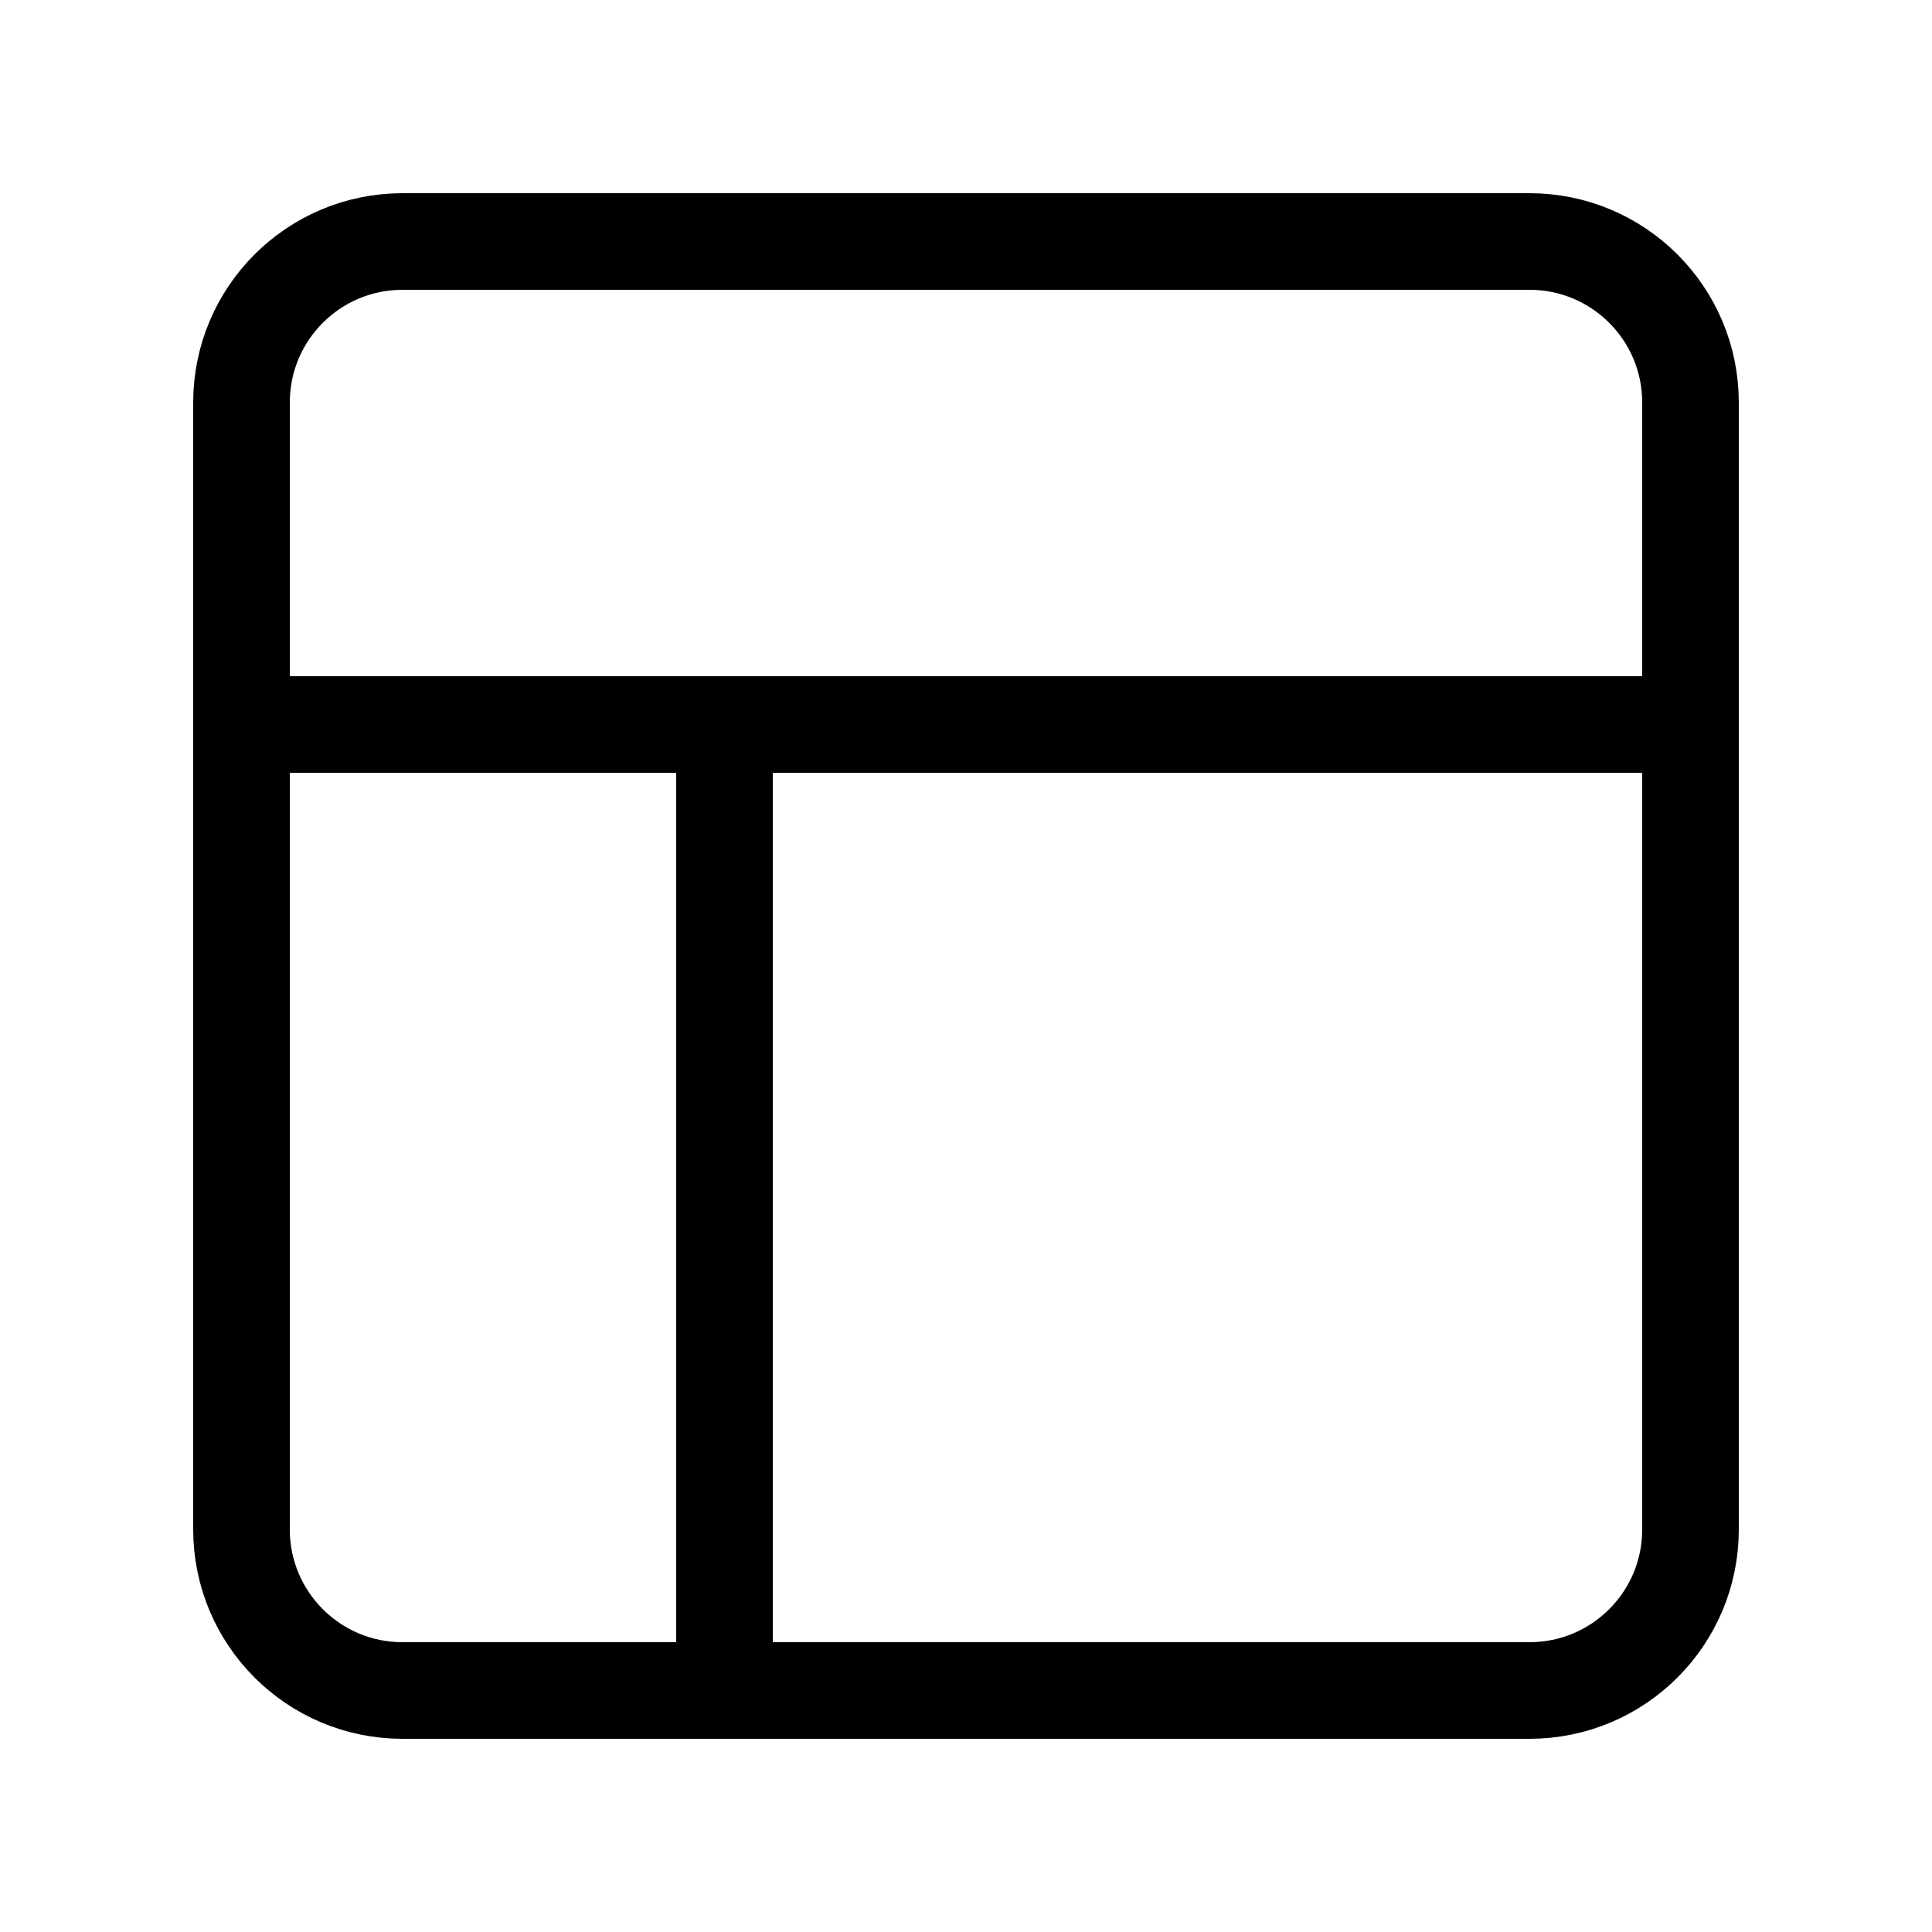
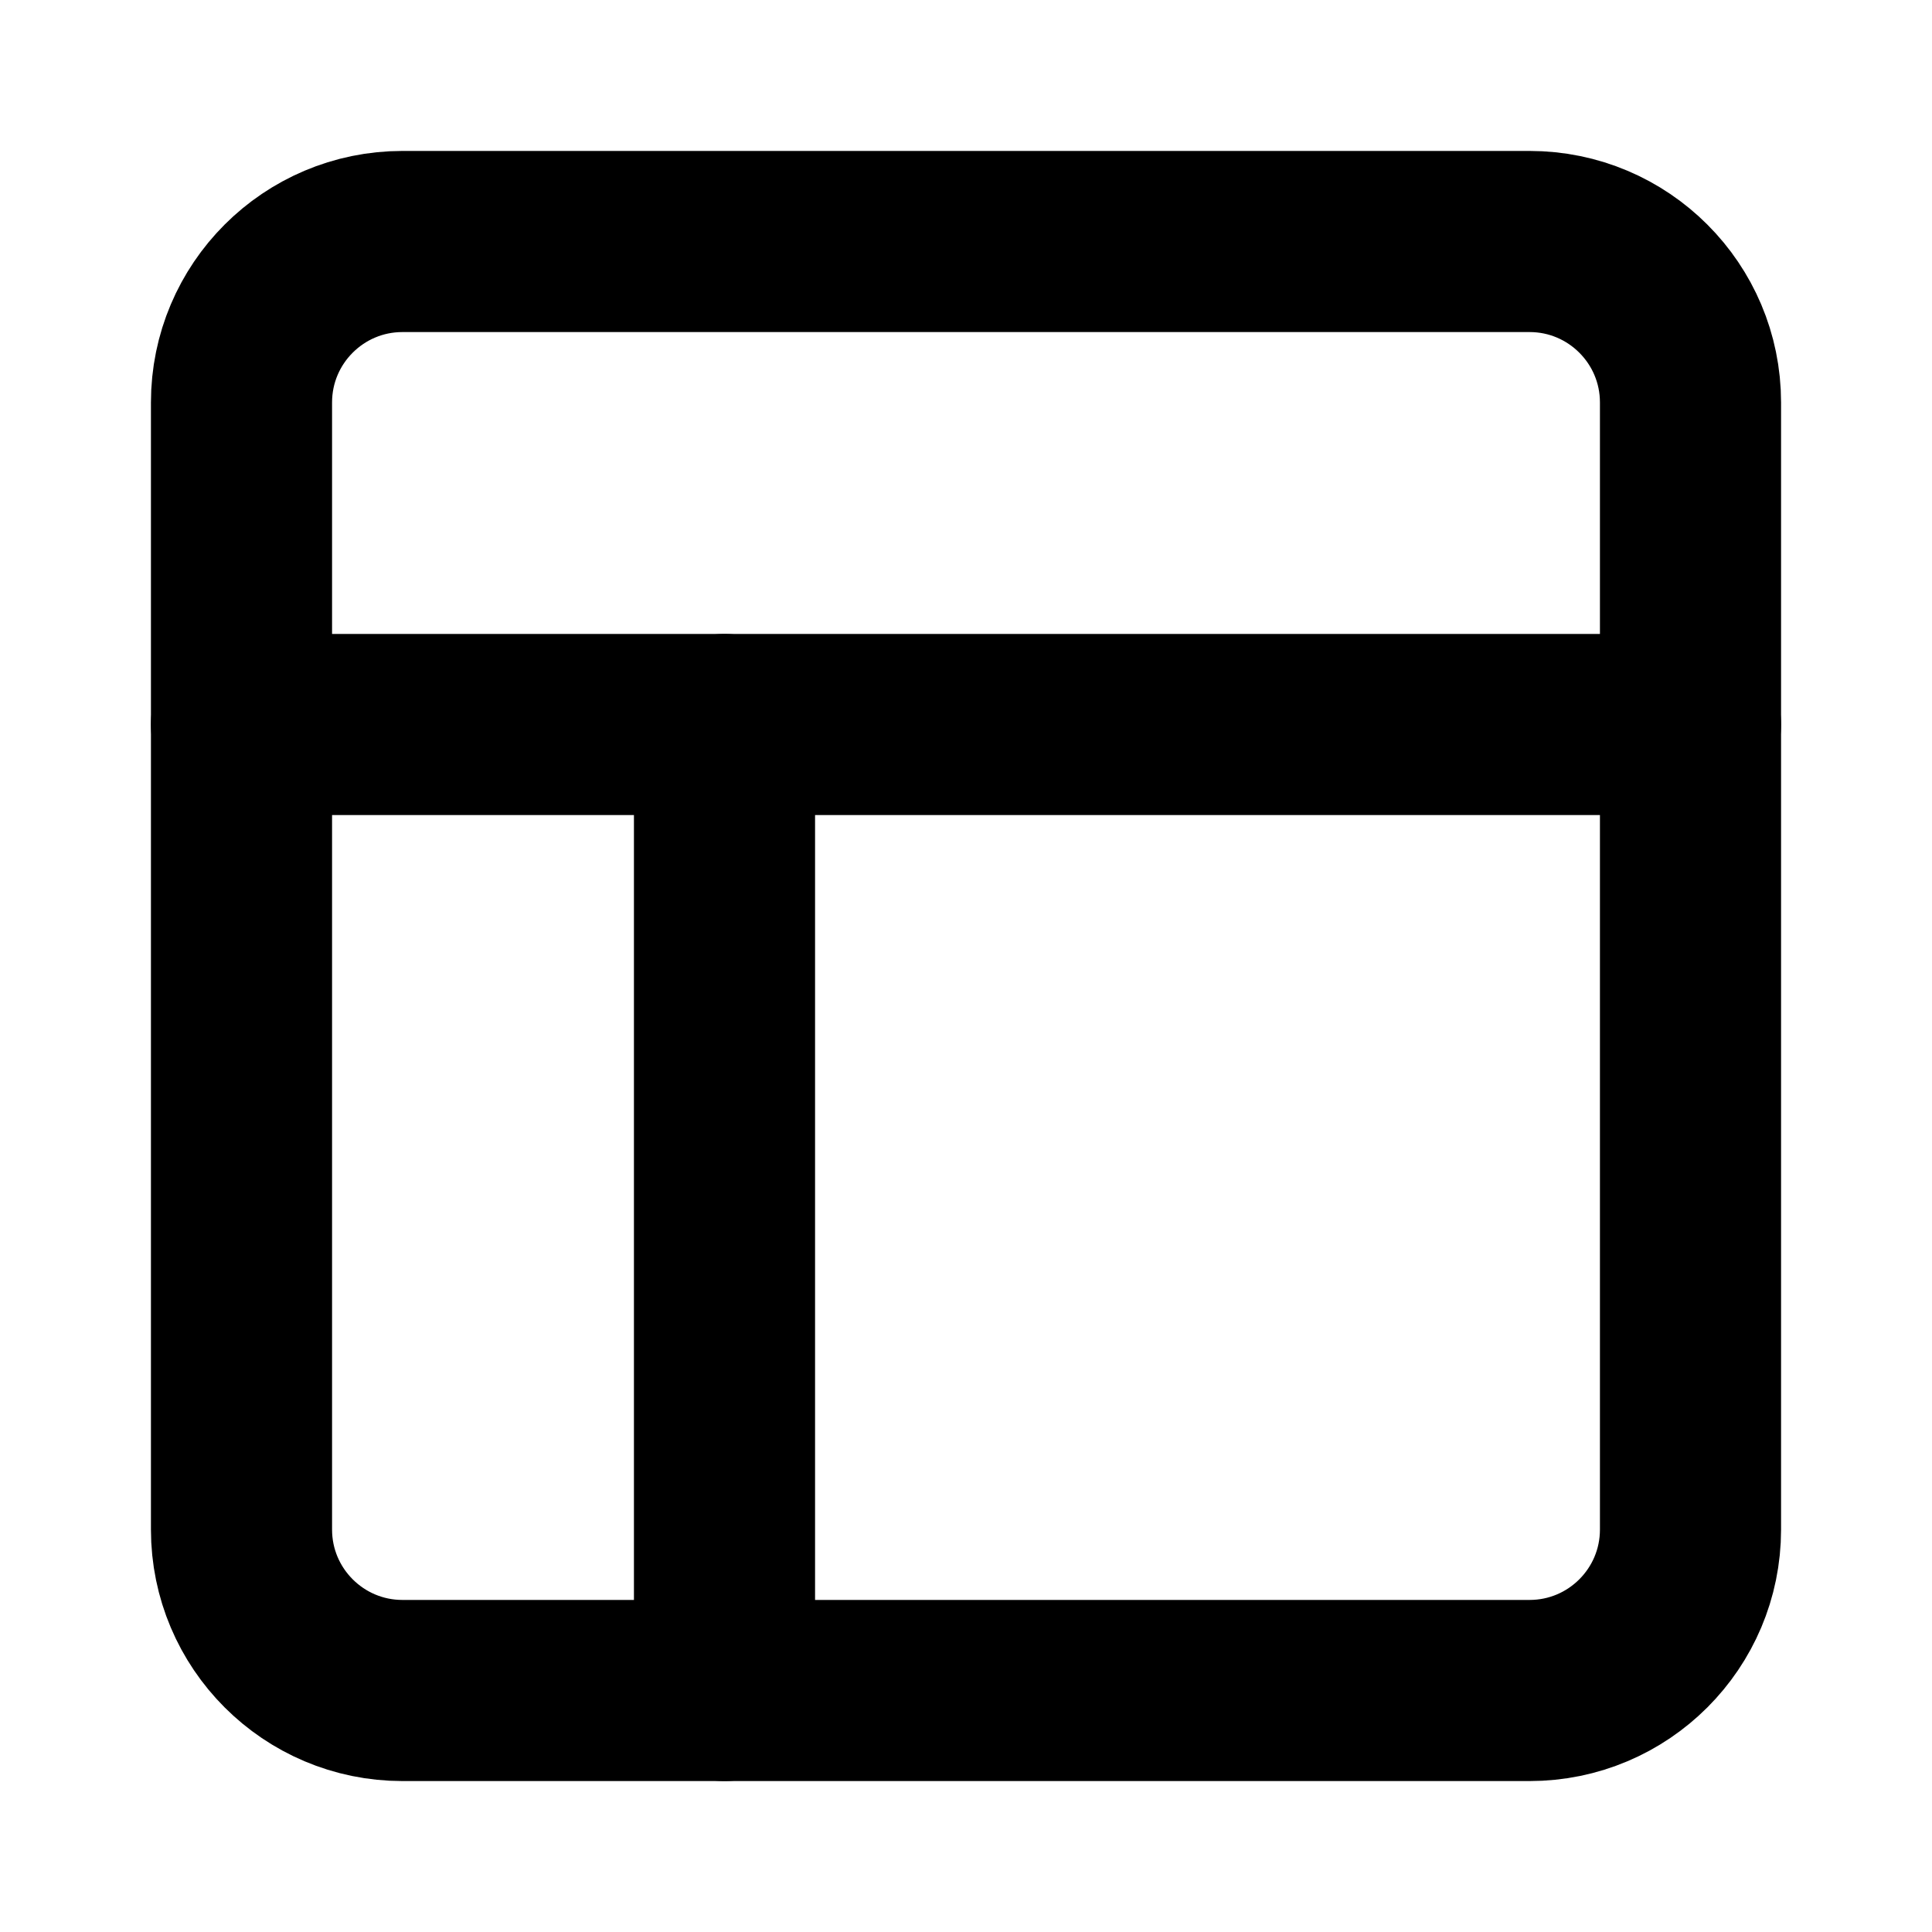
- <svg xmlns="http://www.w3.org/2000/svg" width="20" height="20" viewBox="0 0 20 20" fill="none">
-   <path d="M15.833 2.5H4.167C3.246 2.5 2.5 3.246 2.5 4.167V15.833C2.5 16.754 3.246 17.5 4.167 17.5H15.833C16.754 17.5 17.5 16.754 17.5 15.833V4.167C17.5 3.246 16.754 2.5 15.833 2.5Z" stroke="black" stroke-linecap="round" stroke-linejoin="round" />
-   <path d="M2.5 7.5H17.5" stroke="black" stroke-linecap="round" stroke-linejoin="round" />
-   <path d="M7.5 17.5V7.5" stroke="black" stroke-linecap="round" stroke-linejoin="round" />
+ <svg xmlns="http://www.w3.org/2000/svg" width="16" height="16" viewBox="0 0 16 16" fill="none">
+   <path d="M12.667 2H3.333C2.597 2 2 2.597 2 3.333V12.667C2 13.403 2.597 14 3.333 14H12.667C13.403 14 14 13.403 14 12.667V3.333C14 2.597 13.403 2 12.667 2Z" stroke="black" stroke-width="1.5" stroke-linecap="round" stroke-linejoin="round" />
+   <path d="M2 6H14" stroke="black" stroke-width="1.5" stroke-linecap="round" stroke-linejoin="round" />
+   <path d="M6 14V6" stroke="black" stroke-width="1.5" stroke-linecap="round" stroke-linejoin="round" />
</svg>
